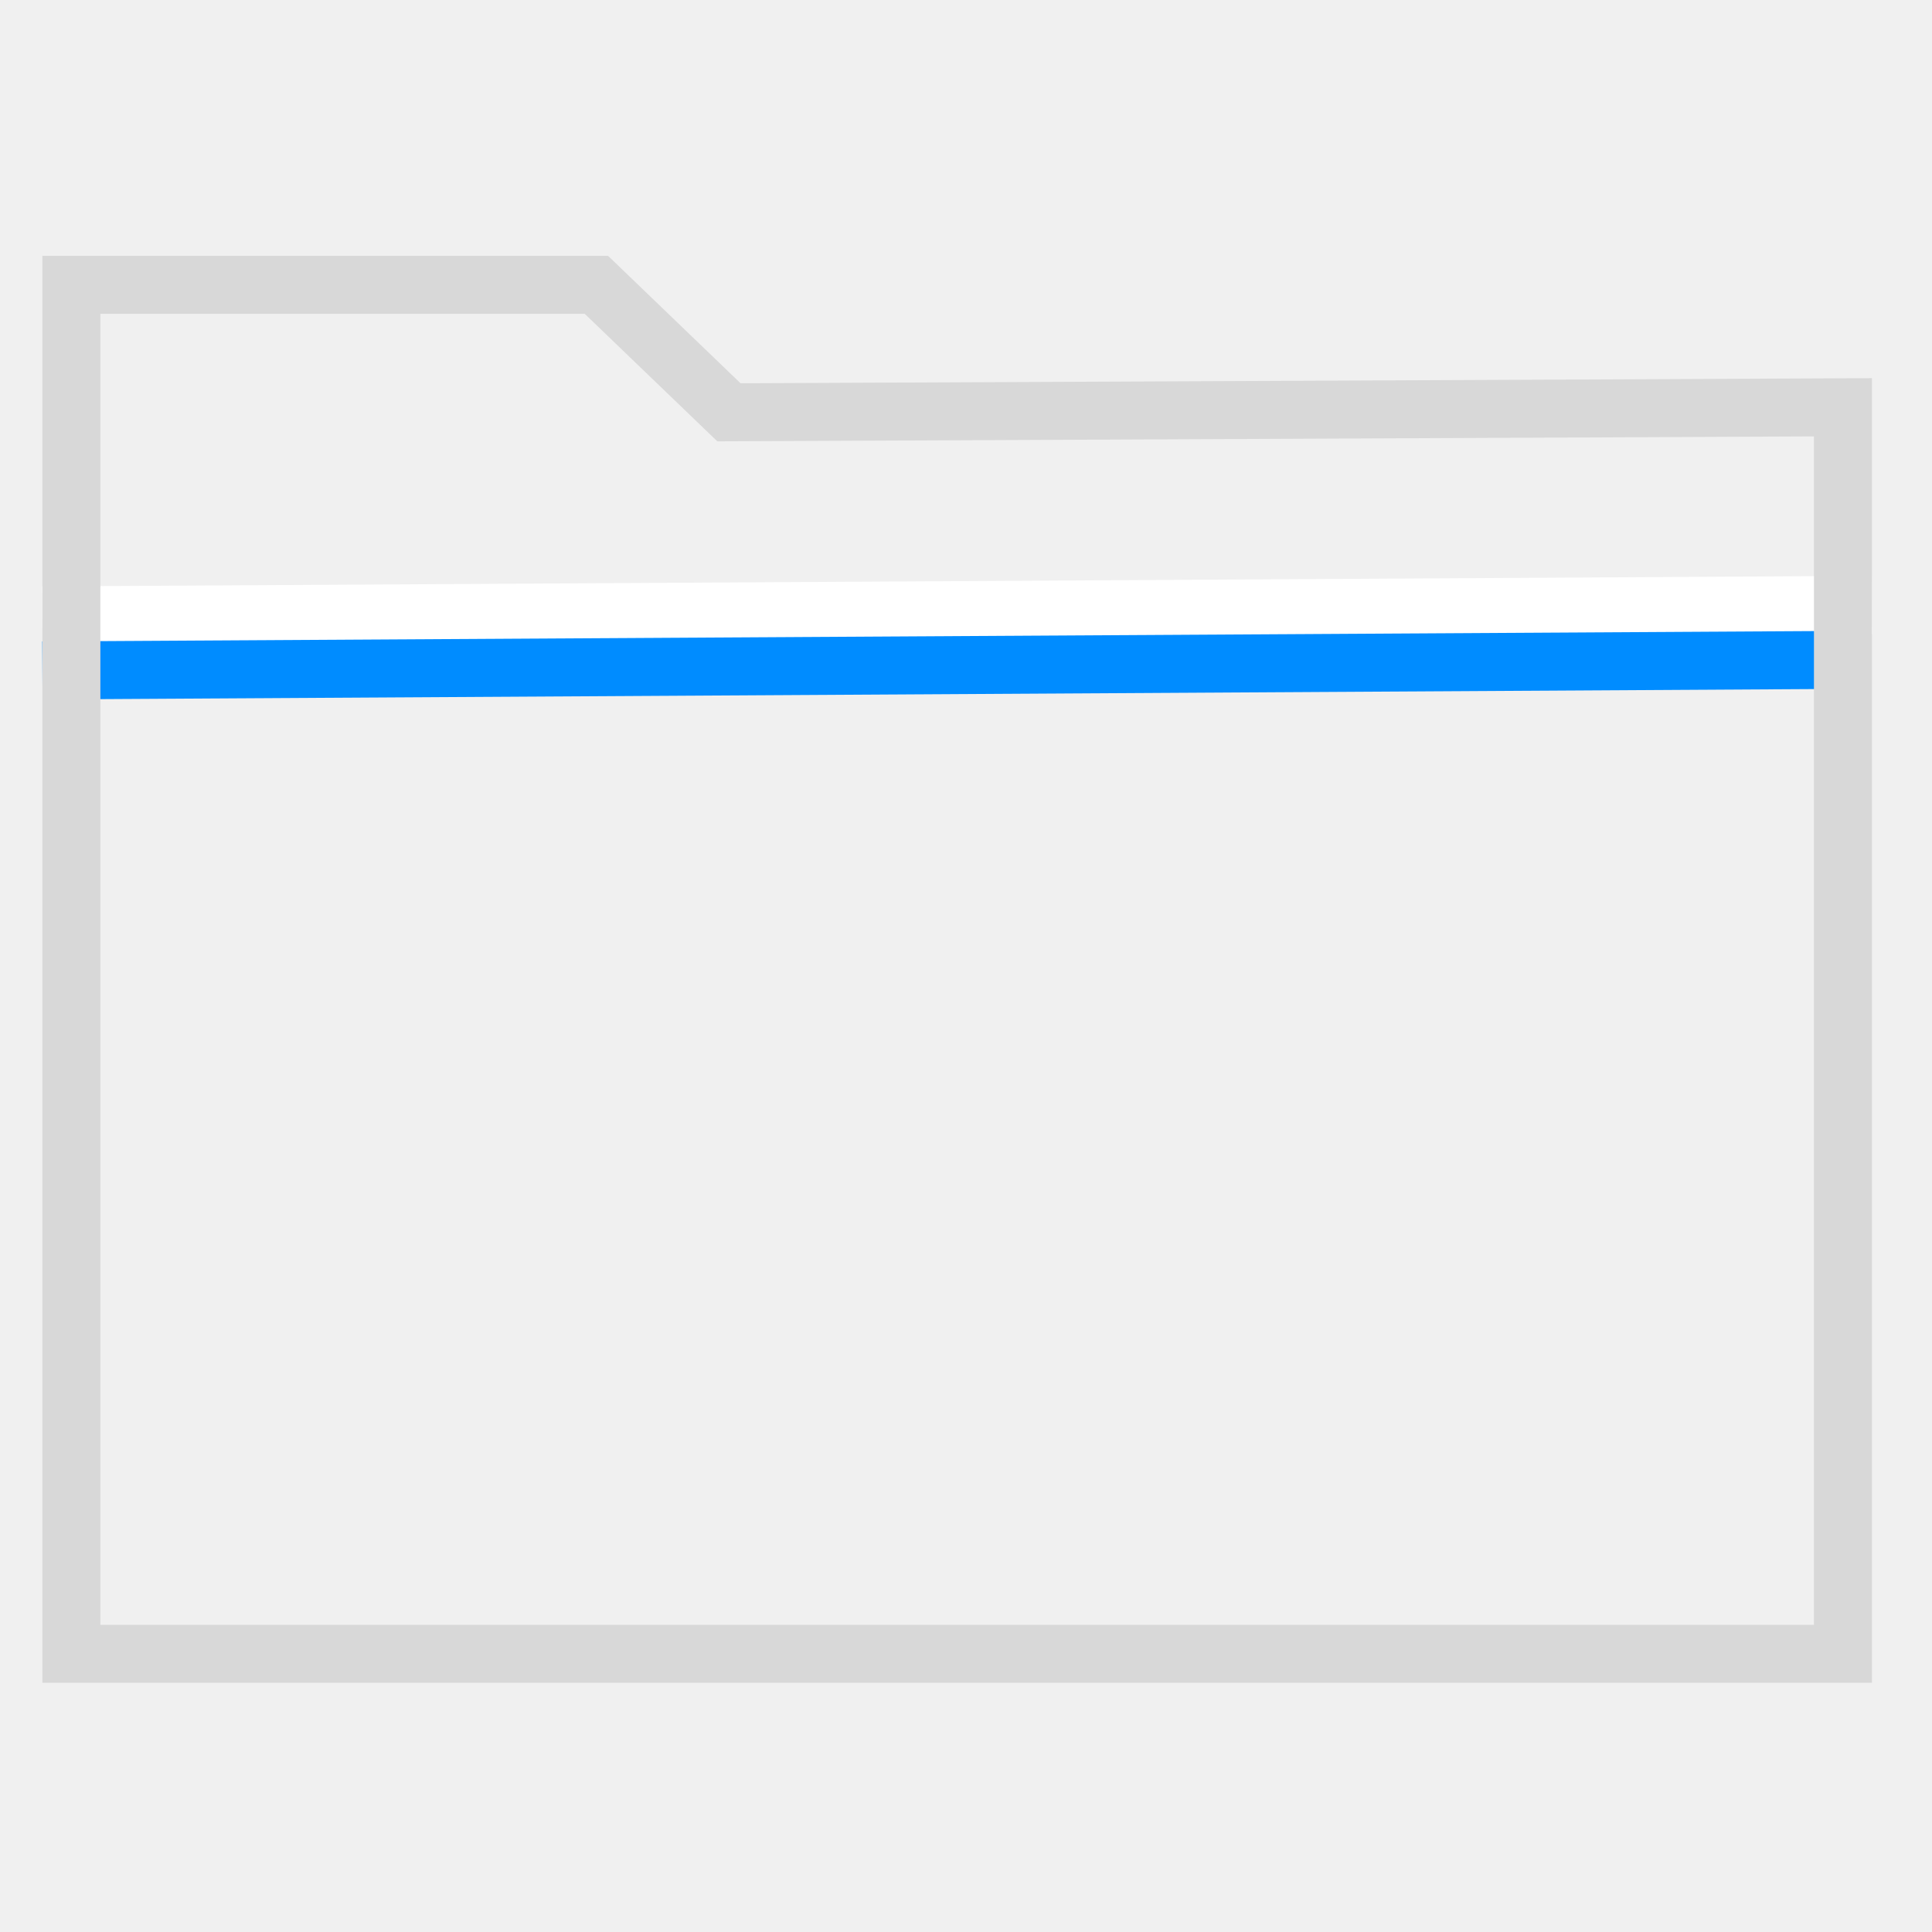
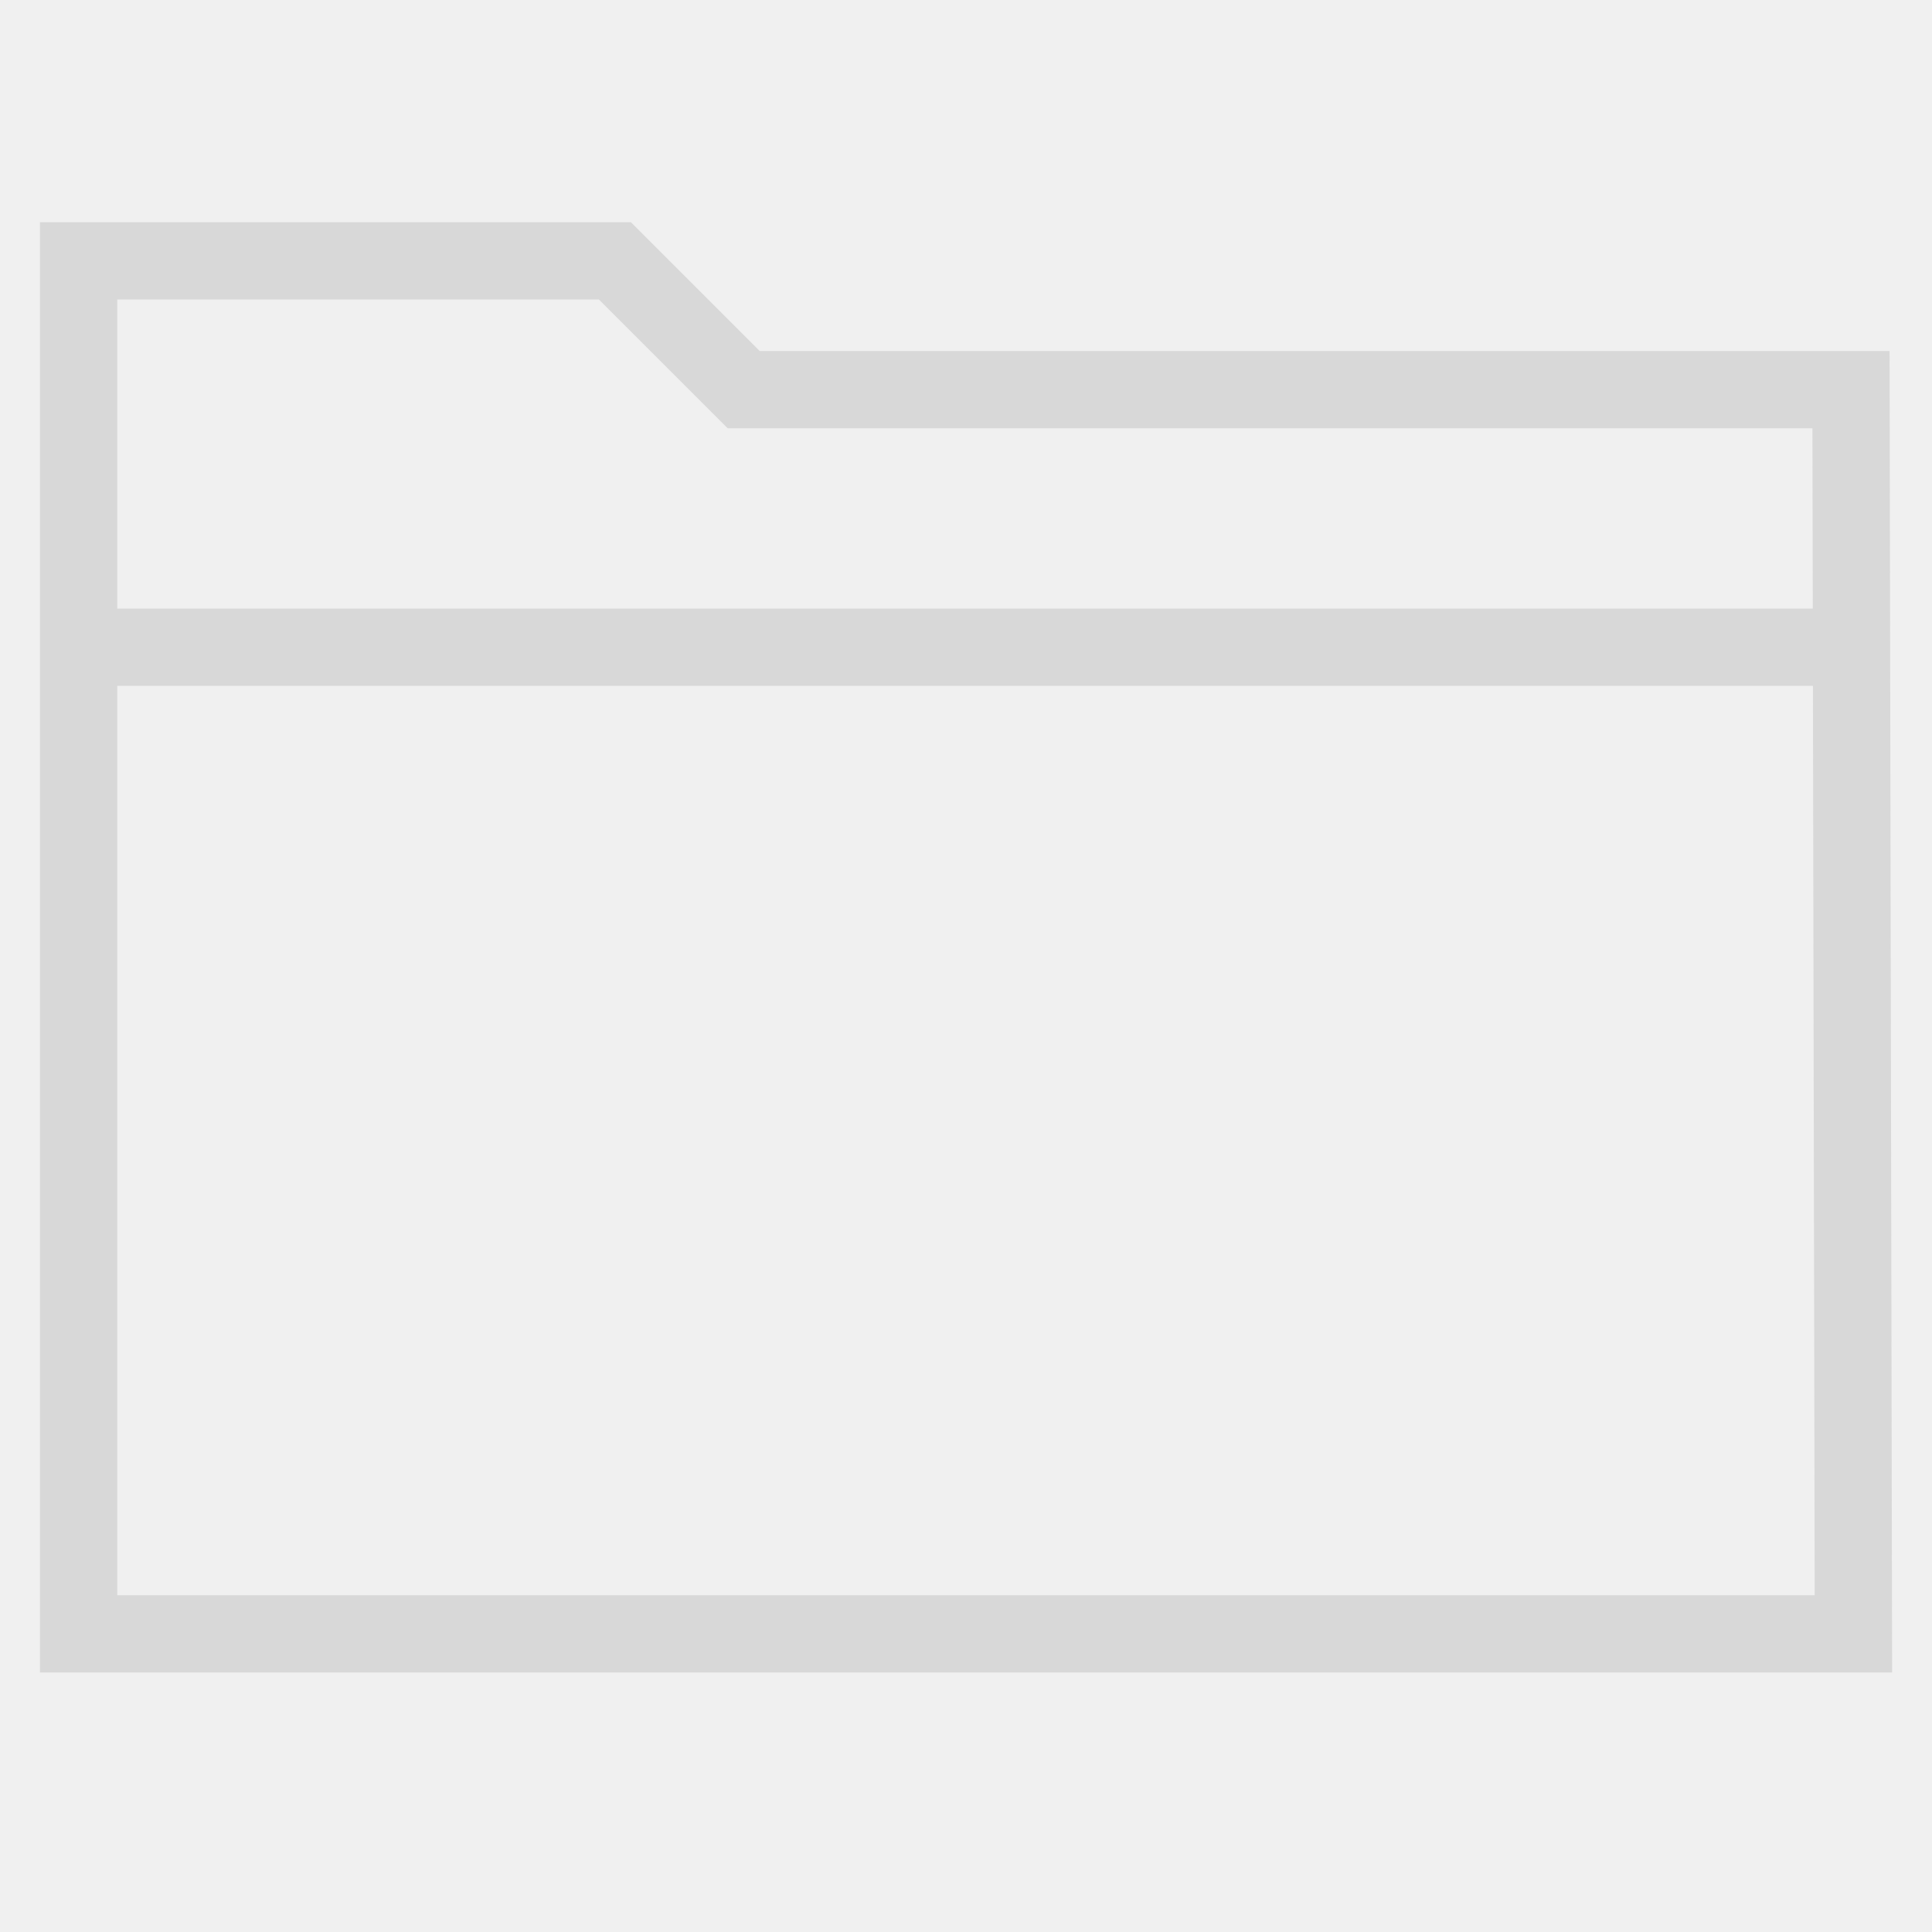
<svg xmlns="http://www.w3.org/2000/svg" version="1.1" id="Layer_1" x="0px" y="0px" width="100px" height="100px" viewBox="0 0 100 100" enable-background="new 0 0 100 100" xml:space="preserve">
  <path fill="#FFFFFF" d="M5.825,13.501" />
-   <line fill="none" stroke="#FFFFFF" stroke-width="3.016" stroke-miterlimit="10" x1="2.195" y1="31.861" x2="96.891" y2="31.312" />
-   <line fill="none" stroke="#008CFF" stroke-width="3.002" stroke-miterlimit="10" x1="2.195" y1="34.702" x2="95.999" y2="34.153" />
-   <g>
-     <path fill="#D8D8D8" d="M30.266,16.243L36.251,22l0.877,0.843l1.216-0.005l55.546-0.25V84.1H5.195V16.243H30.266 M31.474,13.243   H2.195V87.1h94.696V19.574l-58.56,0.264L31.474,13.243L31.474,13.243z" />
-   </g>
  <polygon fill="#D8D8D8" points="134.195,15.243 134.195,89.1 228.891,89.1 228.891,21.574 170.331,21.838 163.475,15.243 " />
+   <polygon fill="none" points="135.611,16.637 135.611,87.705 227.475,87.705 227.35,23.305 170.035,23.305 163.367,16.637 " />
+   <polygon fill="none" stroke="#D8D8D8" stroke-width="4" stroke-miterlimit="10" points="4.068,13.5 4.068,84.568 95.932,84.568   95.807,20.168 38.492,20.168 31.824,13.5 " />
+   <line fill="none" stroke="#D8D8D8" stroke-width="4" stroke-miterlimit="10" x1="4.068" y1="33.501" x2="95.834" y2="33.501" />
</svg>
